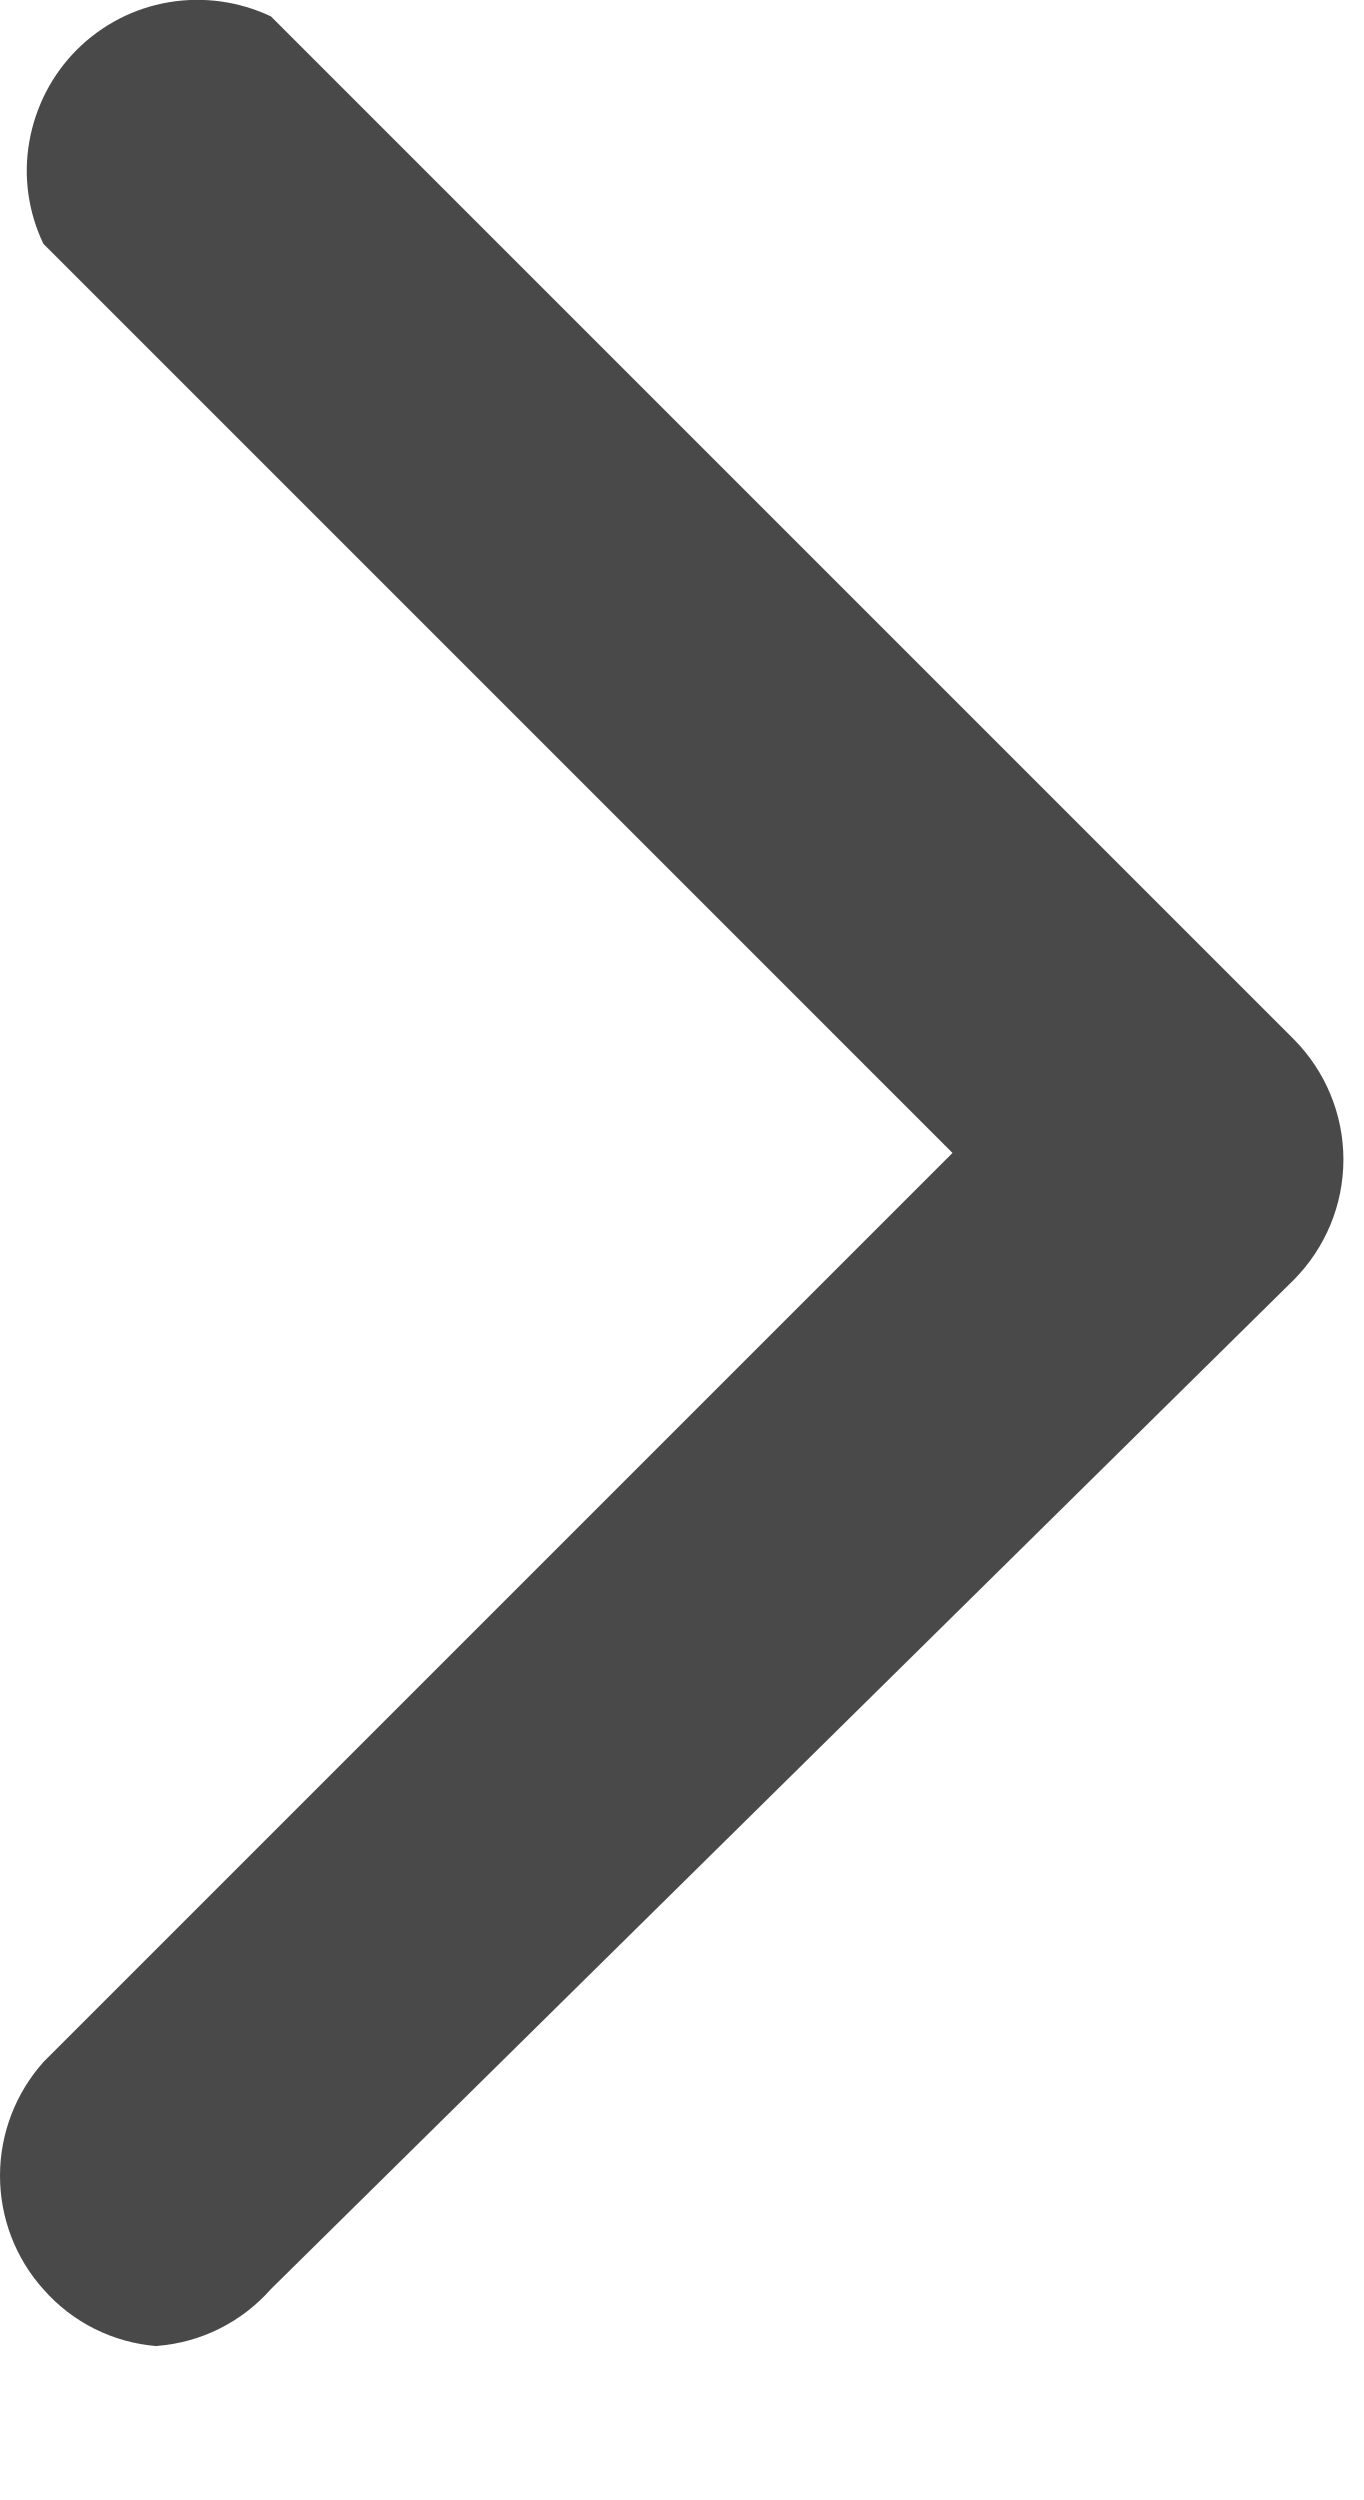
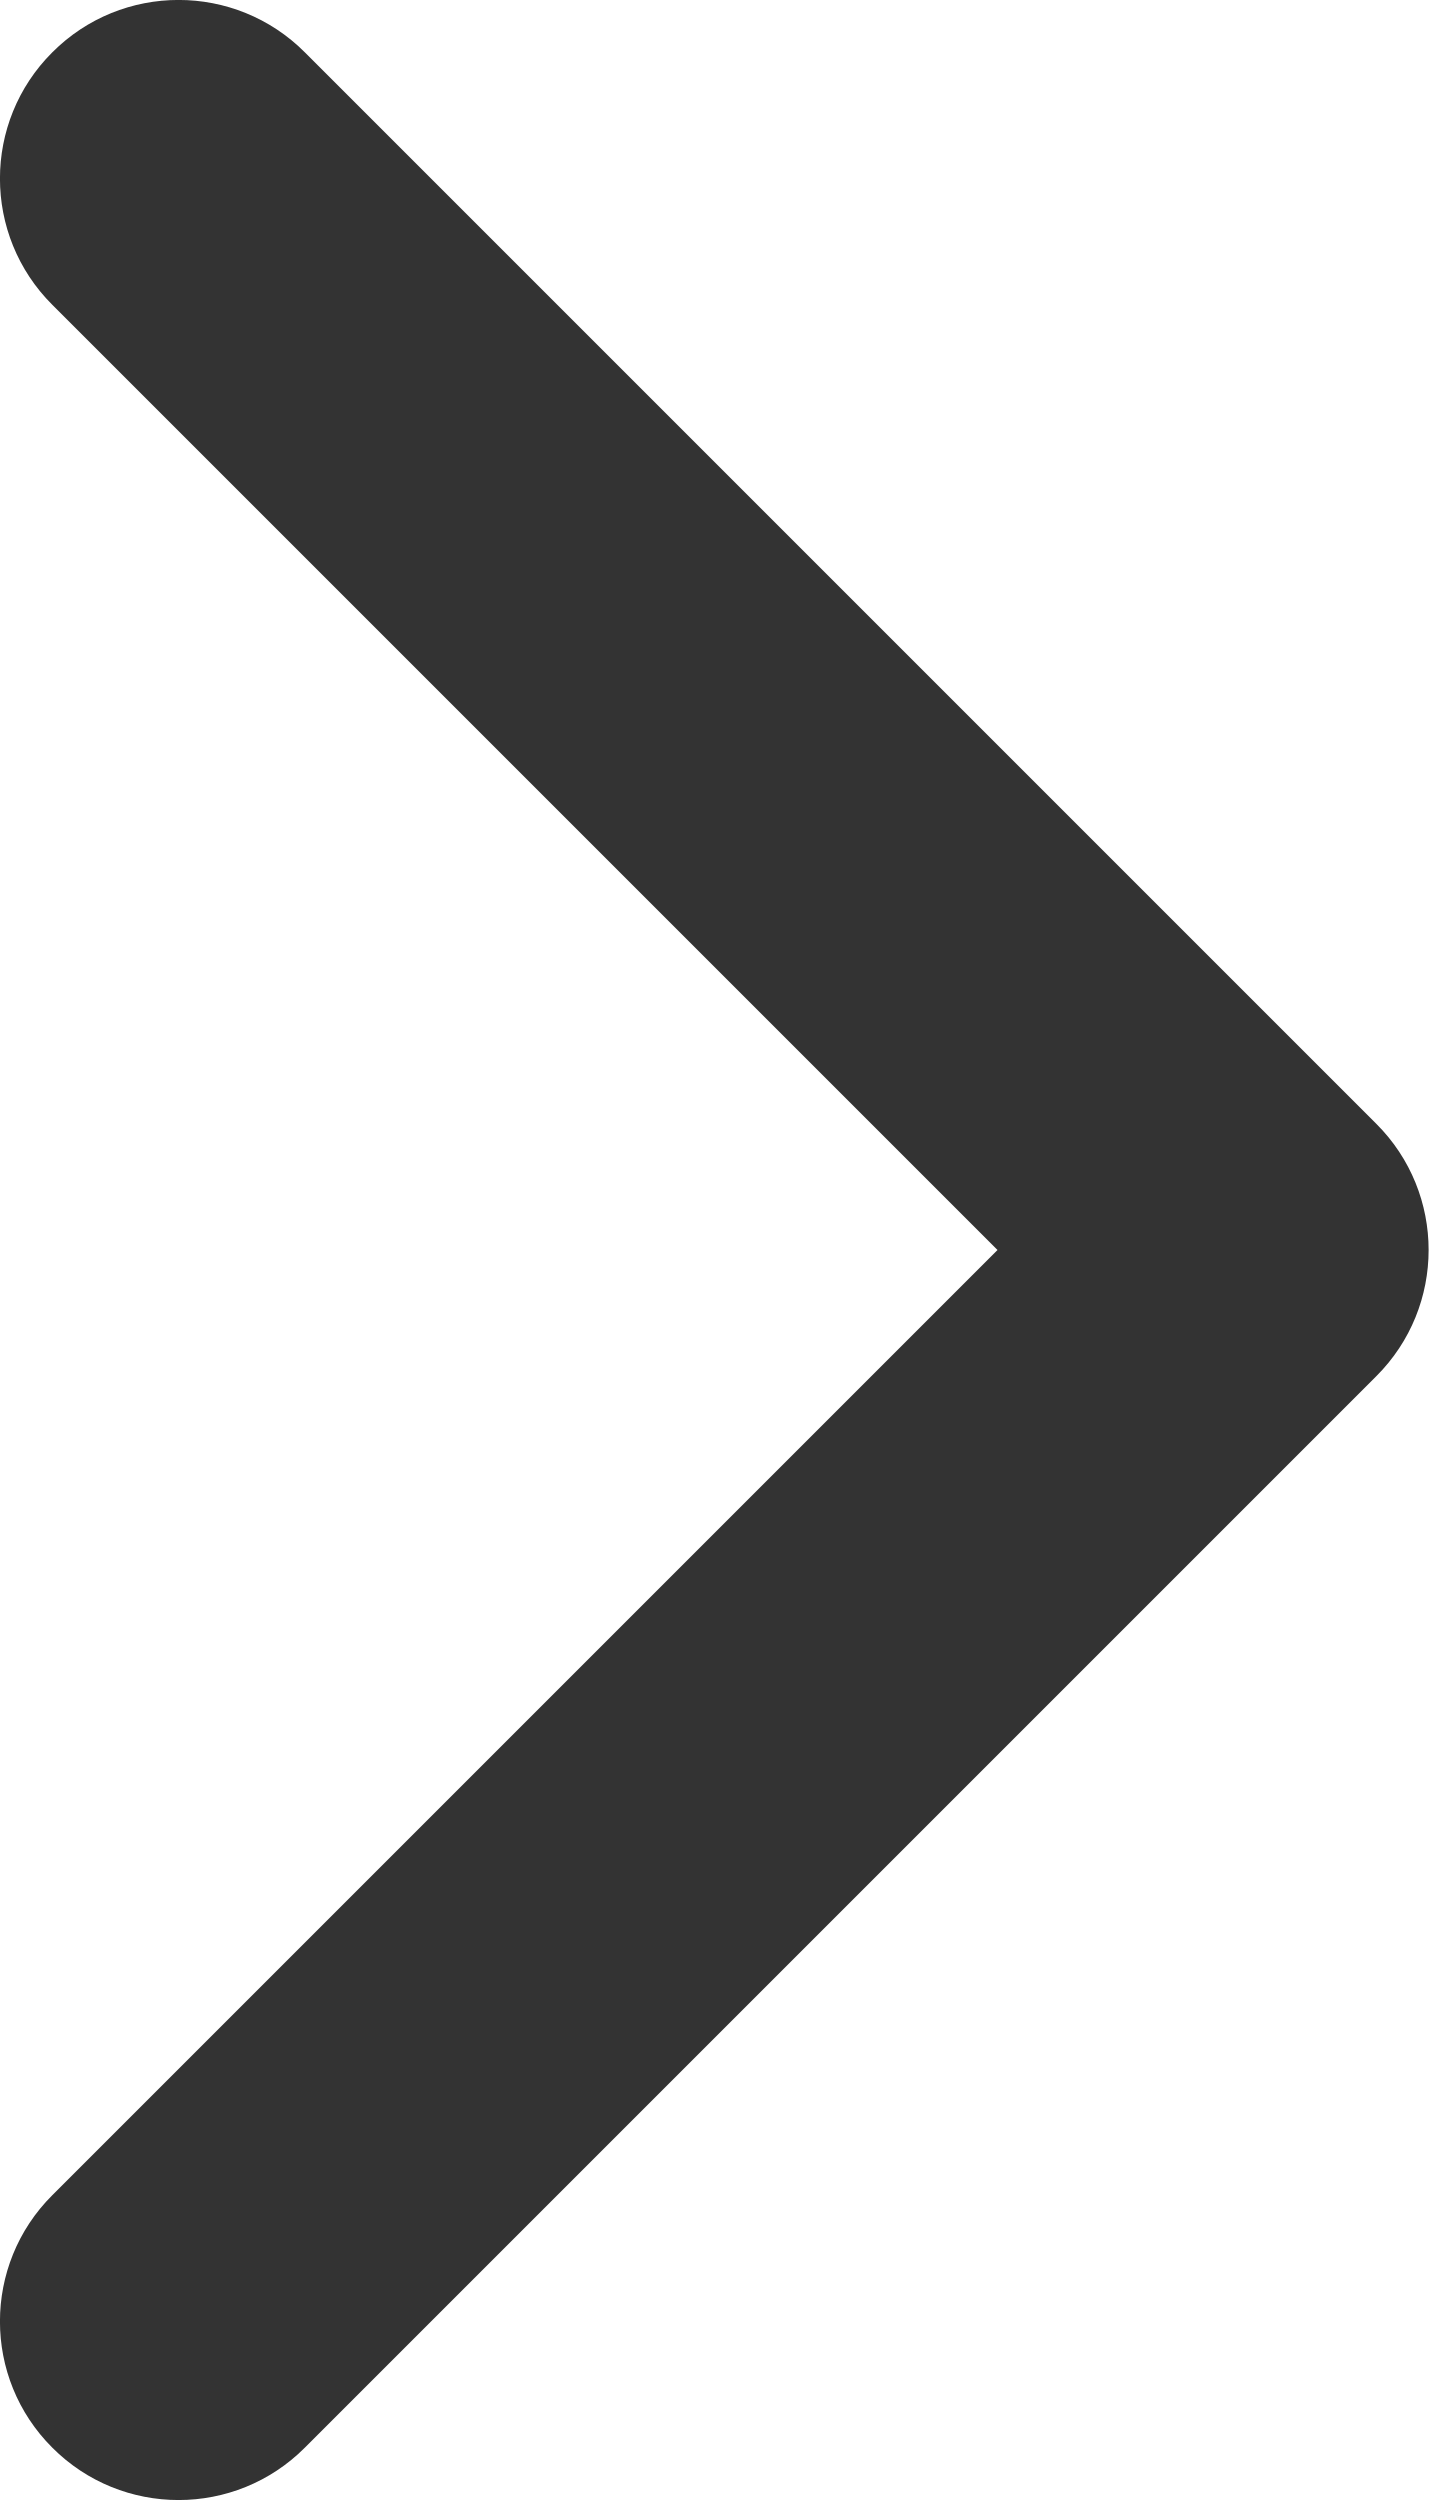
- <svg xmlns="http://www.w3.org/2000/svg" fill="none" height="11" viewBox="0 0 6 11" width="6">
-   <path d="m.691 10.323c-.193-.015-.372-.104-.5-.25-.123-.137-.191-.315-.191-.5 0-.184.068-.362.191-.5l4-4-4-4c-.067-.14-.089-.297-.062-.45s.099-.294.209-.404c.11-.11.251-.183.404-.209s.31-.004.45.062l4.5 4.5c.14.141.219.331.219.53s-.079.389-.219.53l-4.5 4.44c-.128.145-.307.235-.5.25z" fill="#494949" />
+ <svg xmlns="http://www.w3.org/2000/svg" width="8" height="14" viewBox="0 0 8 14" fill="none">
+   <path fill-rule="evenodd" clip-rule="evenodd" d="M0.293 0.293C0.683 -0.098 1.317 -0.098 1.707 0.293L7.707 6.293C8.098 6.683 8.098 7.317 7.707 7.707L1.707 13.707C1.317 14.098 0.683 14.098 0.293 13.707C-0.098 13.317 -0.098 12.683 0.293 12.293L5.586 7L0.293 1.707C-0.098 1.317 -0.098 0.683 0.293 0.293Z" fill="#333333" />
</svg>
